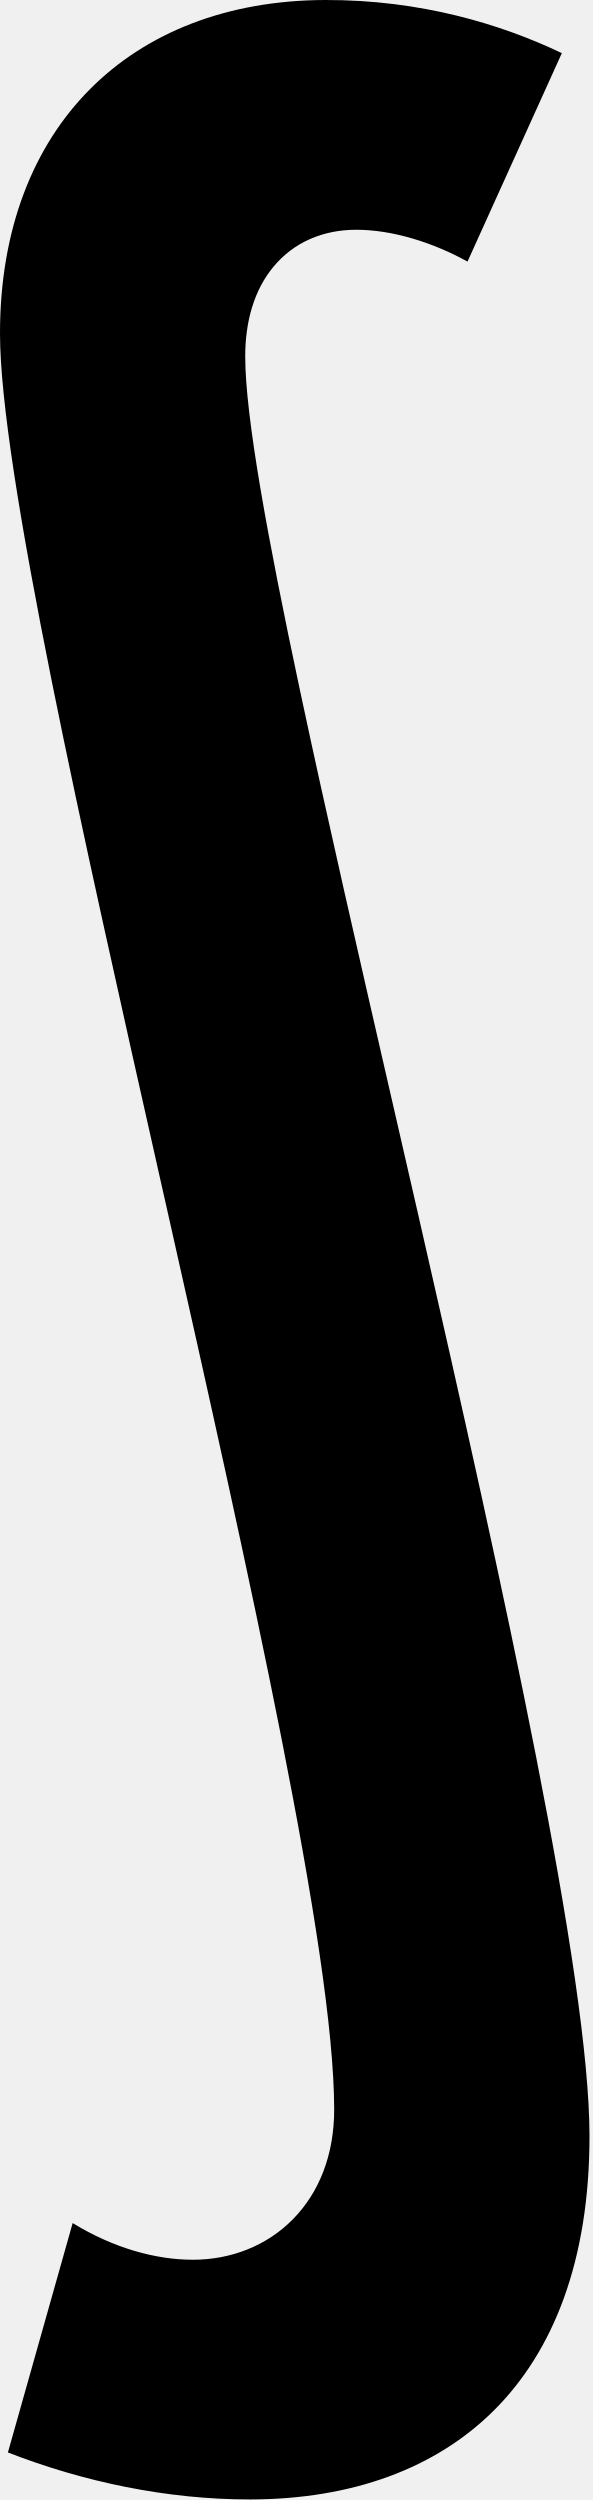
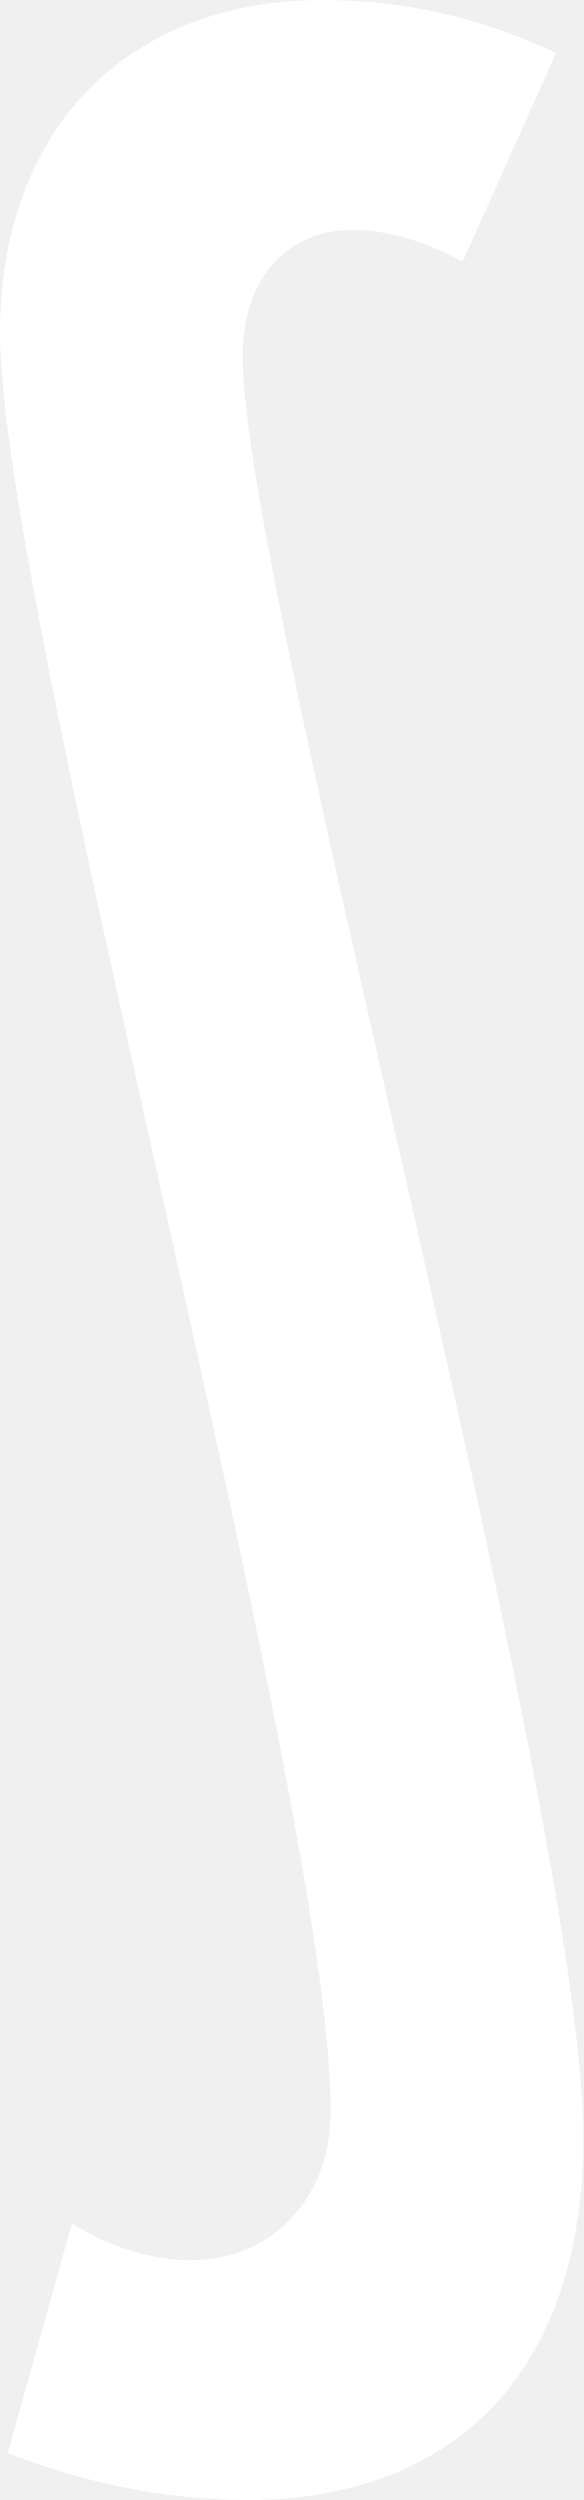
- <svg xmlns="http://www.w3.org/2000/svg" width="69" height="291" viewBox="0 0 69 291" fill="none">
-   <path d="M28.544 41.516C28.549 48.459 31.16 62.681 34.886 80.209C37.934 94.553 41.806 111.43 45.828 128.95C46.772 133.045 47.716 137.173 48.664 141.315C53.671 163.202 58.666 185.413 62.409 204.516C66.178 223.722 68.609 239.473 68.617 248.59C68.629 263.233 64.352 273.707 57.543 280.522C50.727 287.344 40.958 290.916 29.152 290.936C19.42 290.954 9.632 288.866 0.921 285.466L8.458 258.764C13.241 261.698 18.161 263.04 22.478 263.034C26.859 263.027 31.024 261.438 34.091 258.325C37.168 255.2 38.904 250.786 38.899 245.54C38.895 236.321 36.386 220.697 32.75 202.266C29.092 183.726 24.223 162.003 19.366 140.417L18.786 137.847C14.12 117.111 9.51 96.63 6.016 79.248C2.358 61.03 0.008 46.592 2.03832e-05 38.851C-0.01 26.618 3.924 16.977 10.452 10.403C16.972 3.83 26.383 0.021 37.905 0C48.942 -0.02 58.272 2.784 65.399 6.185L54.417 30.451C50.429 28.234 45.662 26.737 41.446 26.744C37.578 26.751 34.191 28.204 31.837 31.04C29.55 33.792 28.539 37.483 28.544 41.516Z" fill="black" />
+ <svg xmlns="http://www.w3.org/2000/svg" width="14" height="60" viewBox="0 0 14 60" fill="none">
+   <path d="M5.824 8.562C5.825 9.994 6.358 12.927 7.118 16.542C7.74 19.5 8.53 22.98 9.35 26.593C9.543 27.438 9.736 28.289 9.929 29.144C10.951 33.657 11.97 38.238 12.733 42.178C13.502 46.138 13.998 49.387 14 51.267C14.002 54.287 13.13 56.447 11.741 57.852C10.35 59.259 8.357 59.996 5.948 60C3.962 60.004 1.965 59.573 0.188 58.872L1.726 53.365C2.701 53.97 3.705 54.247 4.586 54.246C5.48 54.244 6.33 53.916 6.956 53.275C7.583 52.63 7.938 51.72 7.937 50.638C7.936 48.737 7.424 45.514 6.682 41.714C5.936 37.89 4.942 33.41 3.951 28.958L3.833 28.428C2.881 24.152 1.94 19.928 1.227 16.343C0.481 12.586 0.002 9.609 4.15881e-06 8.012C-0.002 5.489 0.801 3.501 2.132 2.145C3.463 0.79 5.383 0.004 7.734 2.11679e-05C9.986 -0.004 11.889 0.574 13.344 1.276L11.103 6.28C10.289 5.823 9.316 5.514 8.456 5.516C7.667 5.517 6.976 5.817 6.496 6.401C6.029 6.969 5.823 7.73 5.824 8.562Z" fill="white" />
</svg>
